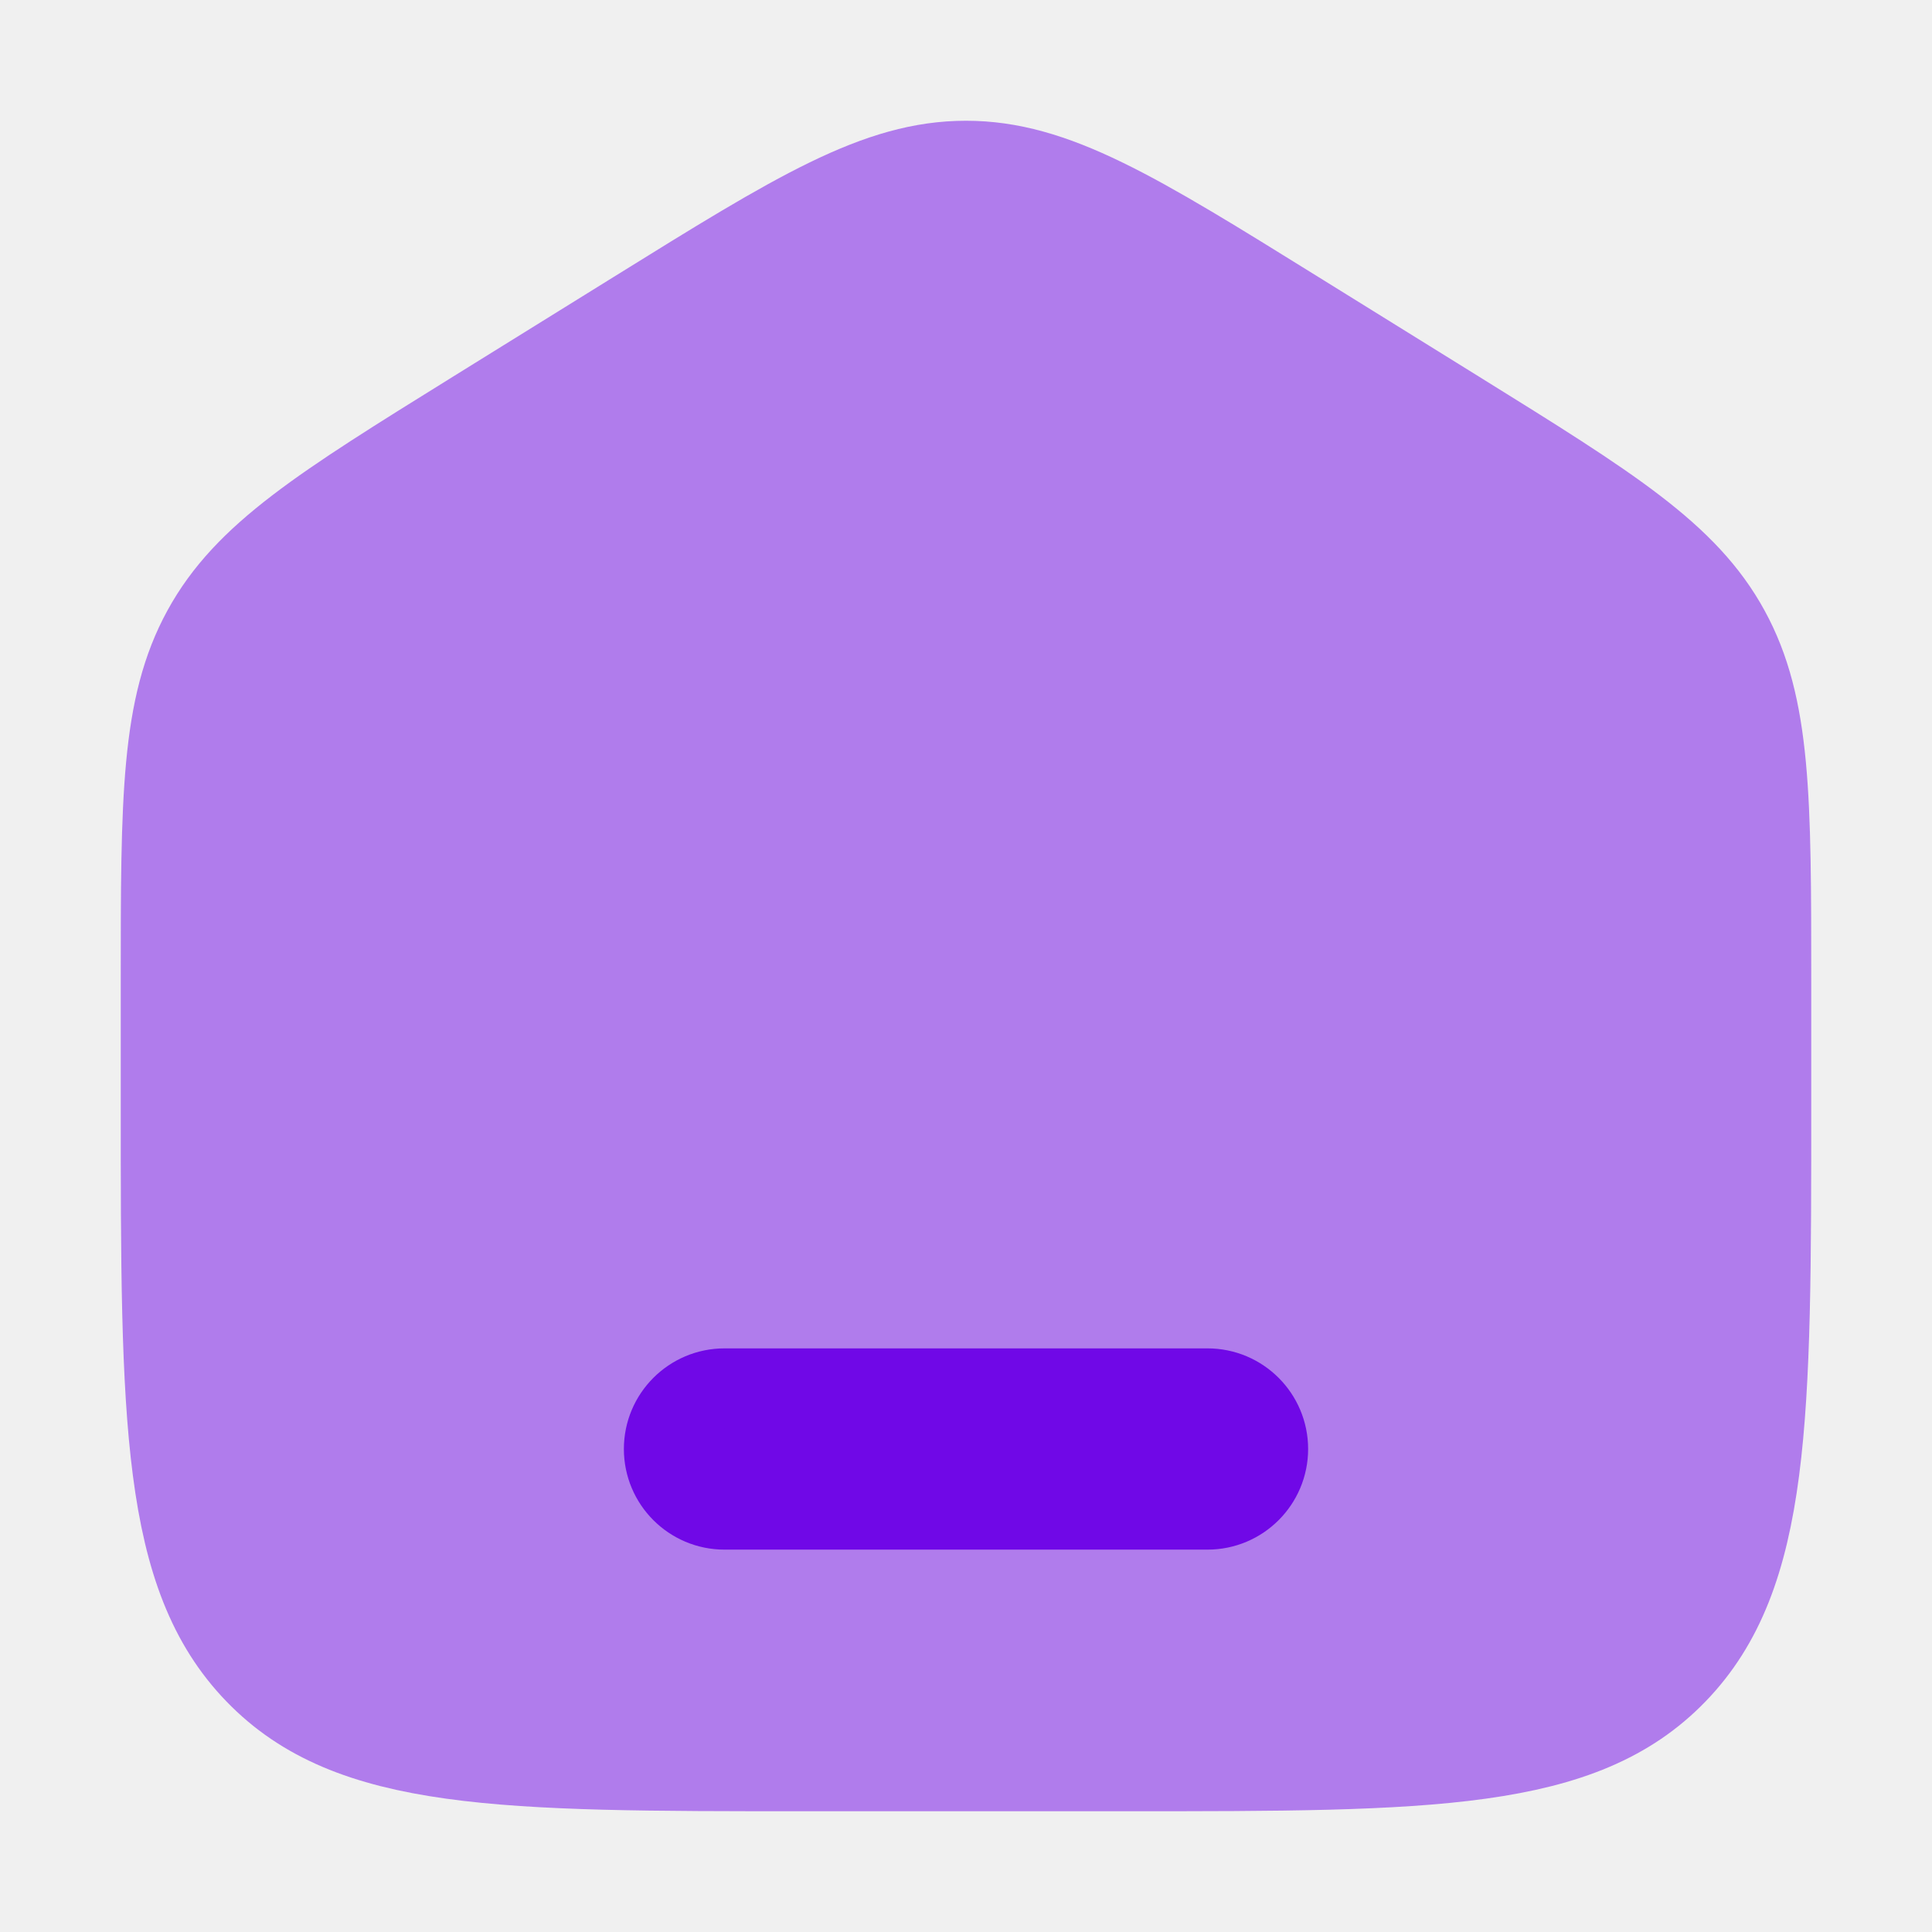
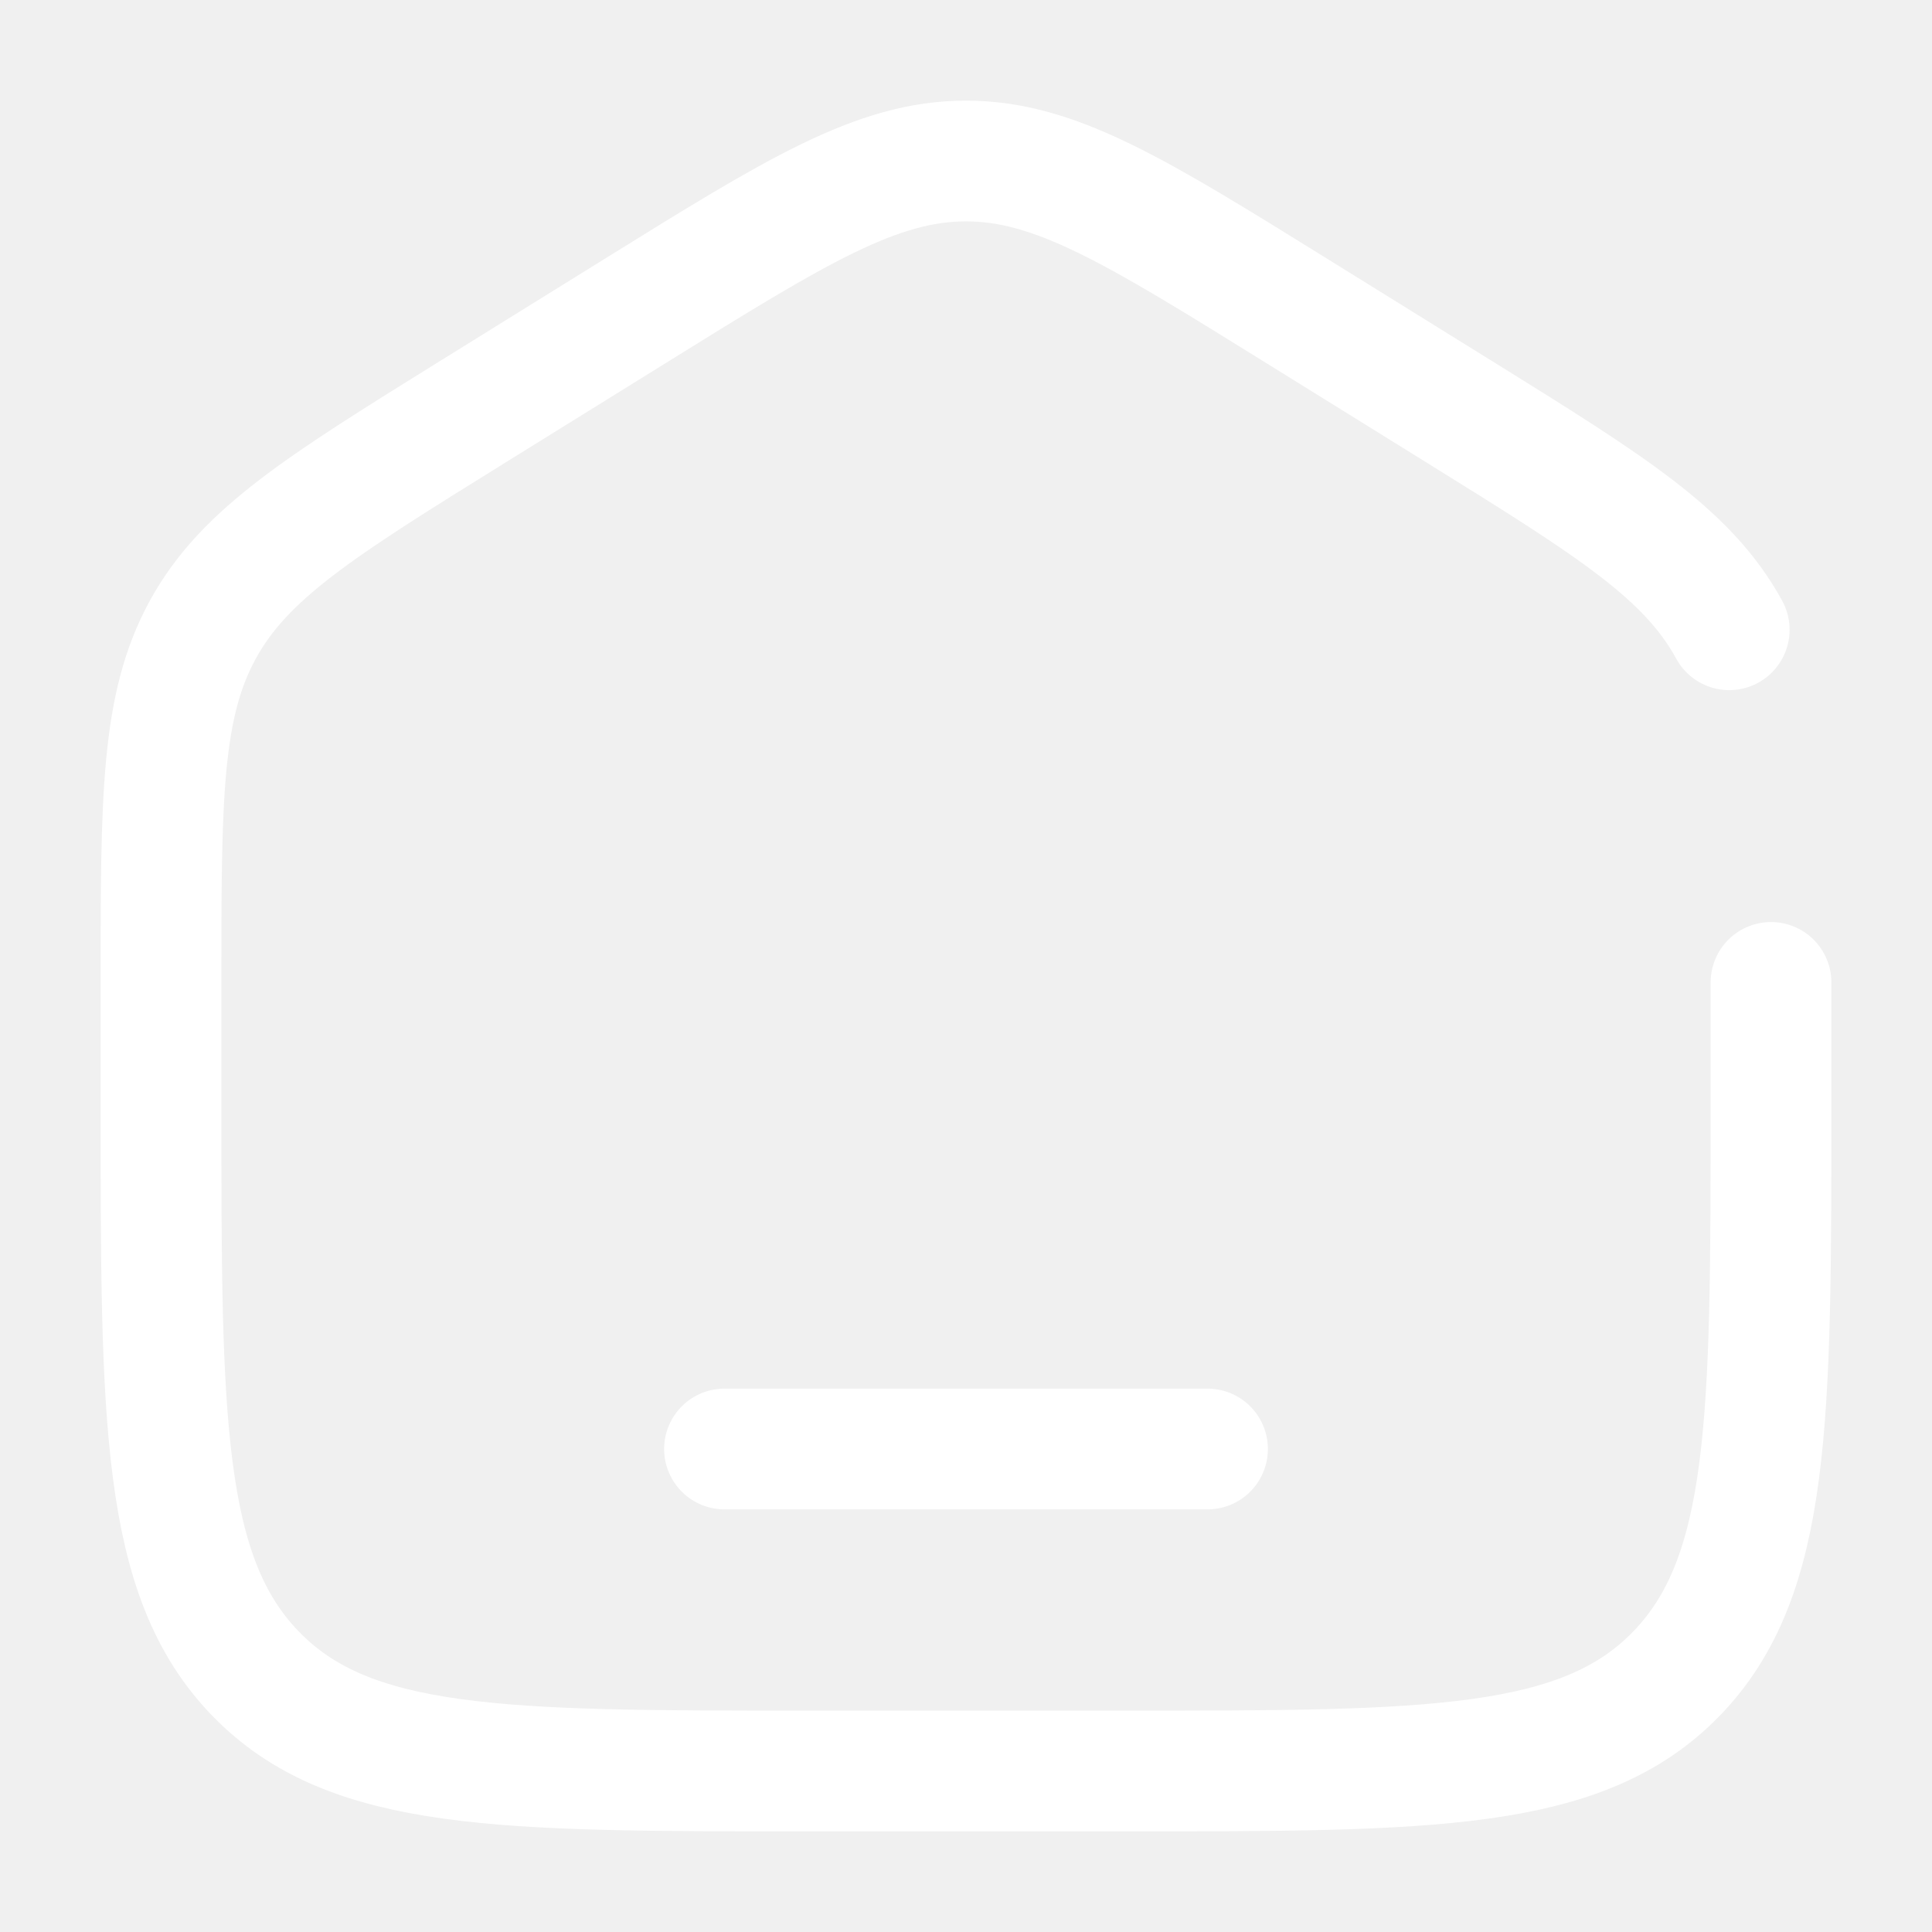
- <svg xmlns="http://www.w3.org/2000/svg" width="800px" height="800px" viewBox="0 0 24 24" fill="none" stroke="#7008e7">
+ <svg xmlns="http://www.w3.org/2000/svg" width="800px" height="800px" viewBox="0 0 24 24" fill="none" stroke="#ffffff">
  <g id="SVGRepo_bgCarrier" stroke-width="0" />
  <g id="SVGRepo_tracerCarrier" stroke-linecap="round" stroke-linejoin="round" />
  <g id="SVGRepo_iconCarrier">
-     <path opacity="0.5" d="M2 12.204C2 9.915 2 8.771 2.519 7.823C3.038 6.874 3.987 6.286 5.884 5.108L7.884 3.867C9.889 2.622 10.892 2 12 2C13.108 2 14.111 2.622 16.116 3.867L18.116 5.108C20.013 6.286 20.962 6.874 21.481 7.823C22 8.771 22 9.915 22 12.204V13.725C22 17.626 22 19.576 20.828 20.788C19.657 22 17.771 22 14 22H10C6.229 22 4.343 22 3.172 20.788C2 19.576 2 17.626 2 13.725V12.204Z" fill="#7008e7" />
-     <path d="M9 17.25C8.586 17.25 8.25 17.586 8.25 18C8.25 18.414 8.586 18.75 9 18.75H15C15.414 18.75 15.75 18.414 15.75 18C15.75 17.586 15.414 17.25 15 17.25H9Z" fill="#7008e7" />
+     <path d="M22 12.204V13.725C22 17.626 22 19.576 20.828 20.788C19.657 22 17.771 22 14 22H10C6.229 22 4.343 22 3.172 20.788C2 19.576 2 17.626 2 13.725V12.204C2 9.915 2 8.771 2.519 7.823C3.038 6.874 3.987 6.286 5.884 5.108L7.884 3.867C9.889 2.622 10.892 2 12 2C13.108 2 14.111 2.622 16.116 3.867L18.116 5.108C20.013 6.286 20.962 6.874 21.481 7.823" stroke="#ffffff" stroke-width="1.5" stroke-linecap="round" />
+     <path d="M15 18H9" stroke="#ffffff" stroke-width="1.5" stroke-linecap="round" />
  </g>
</svg>
